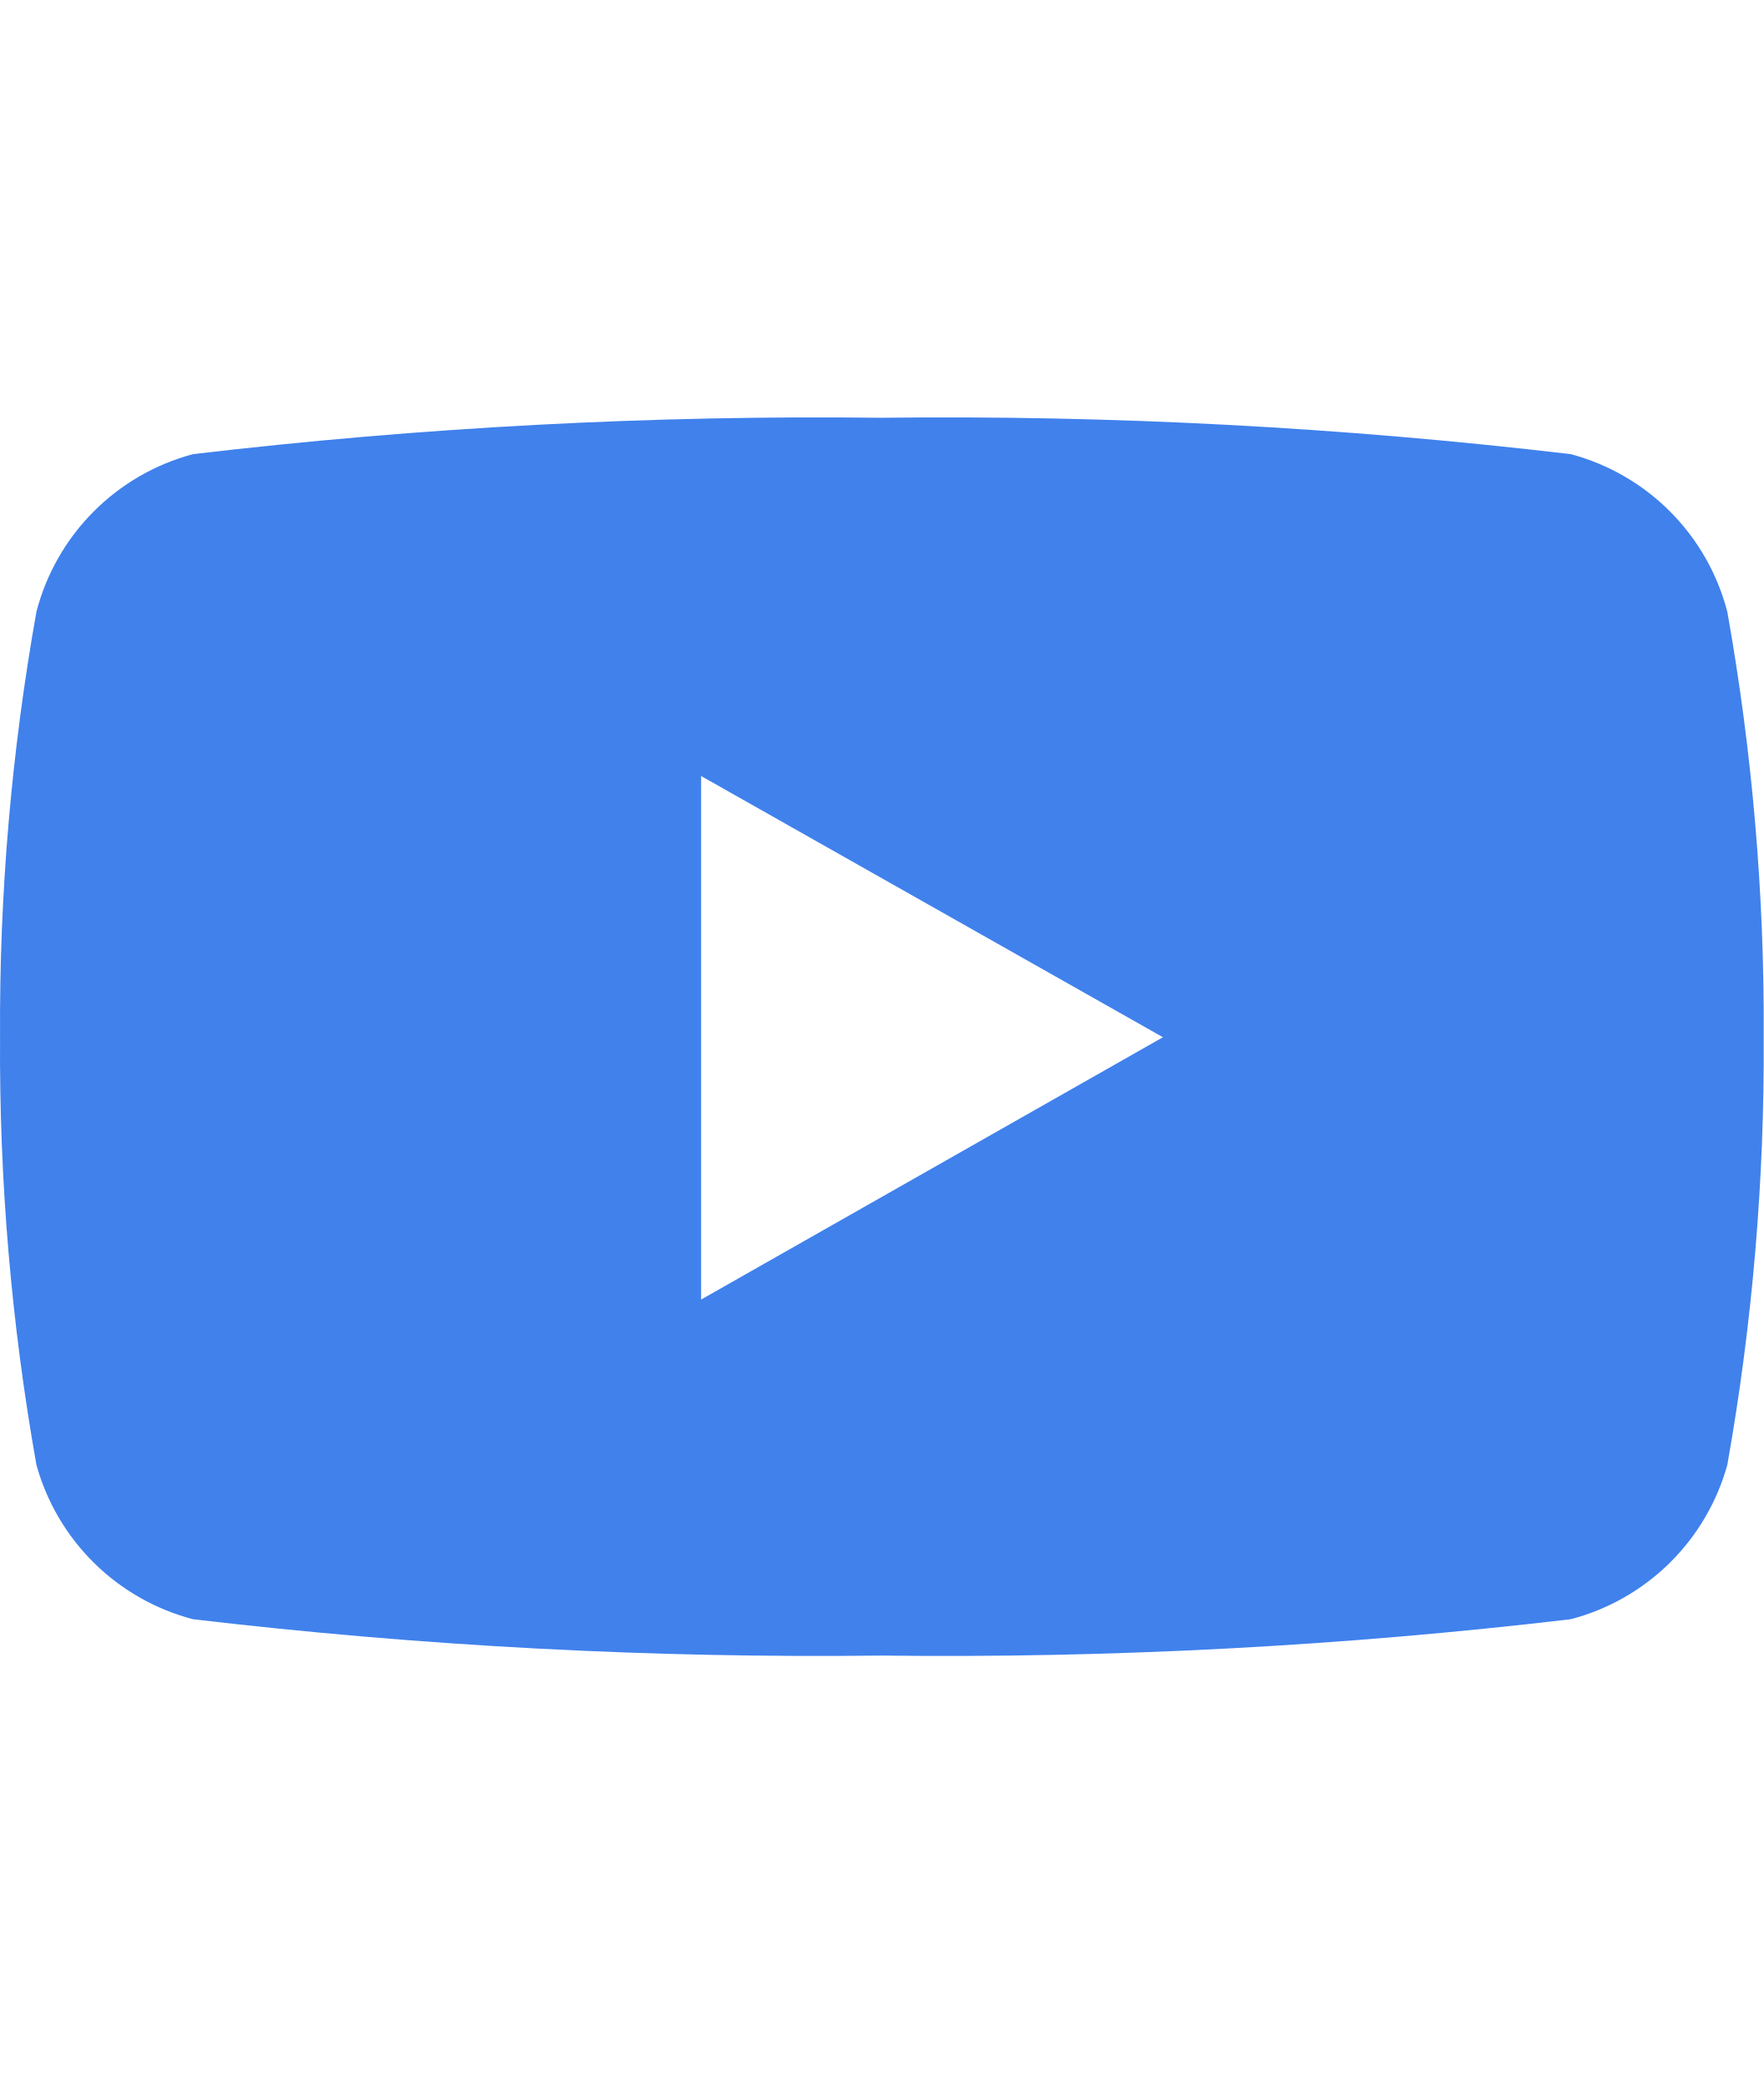
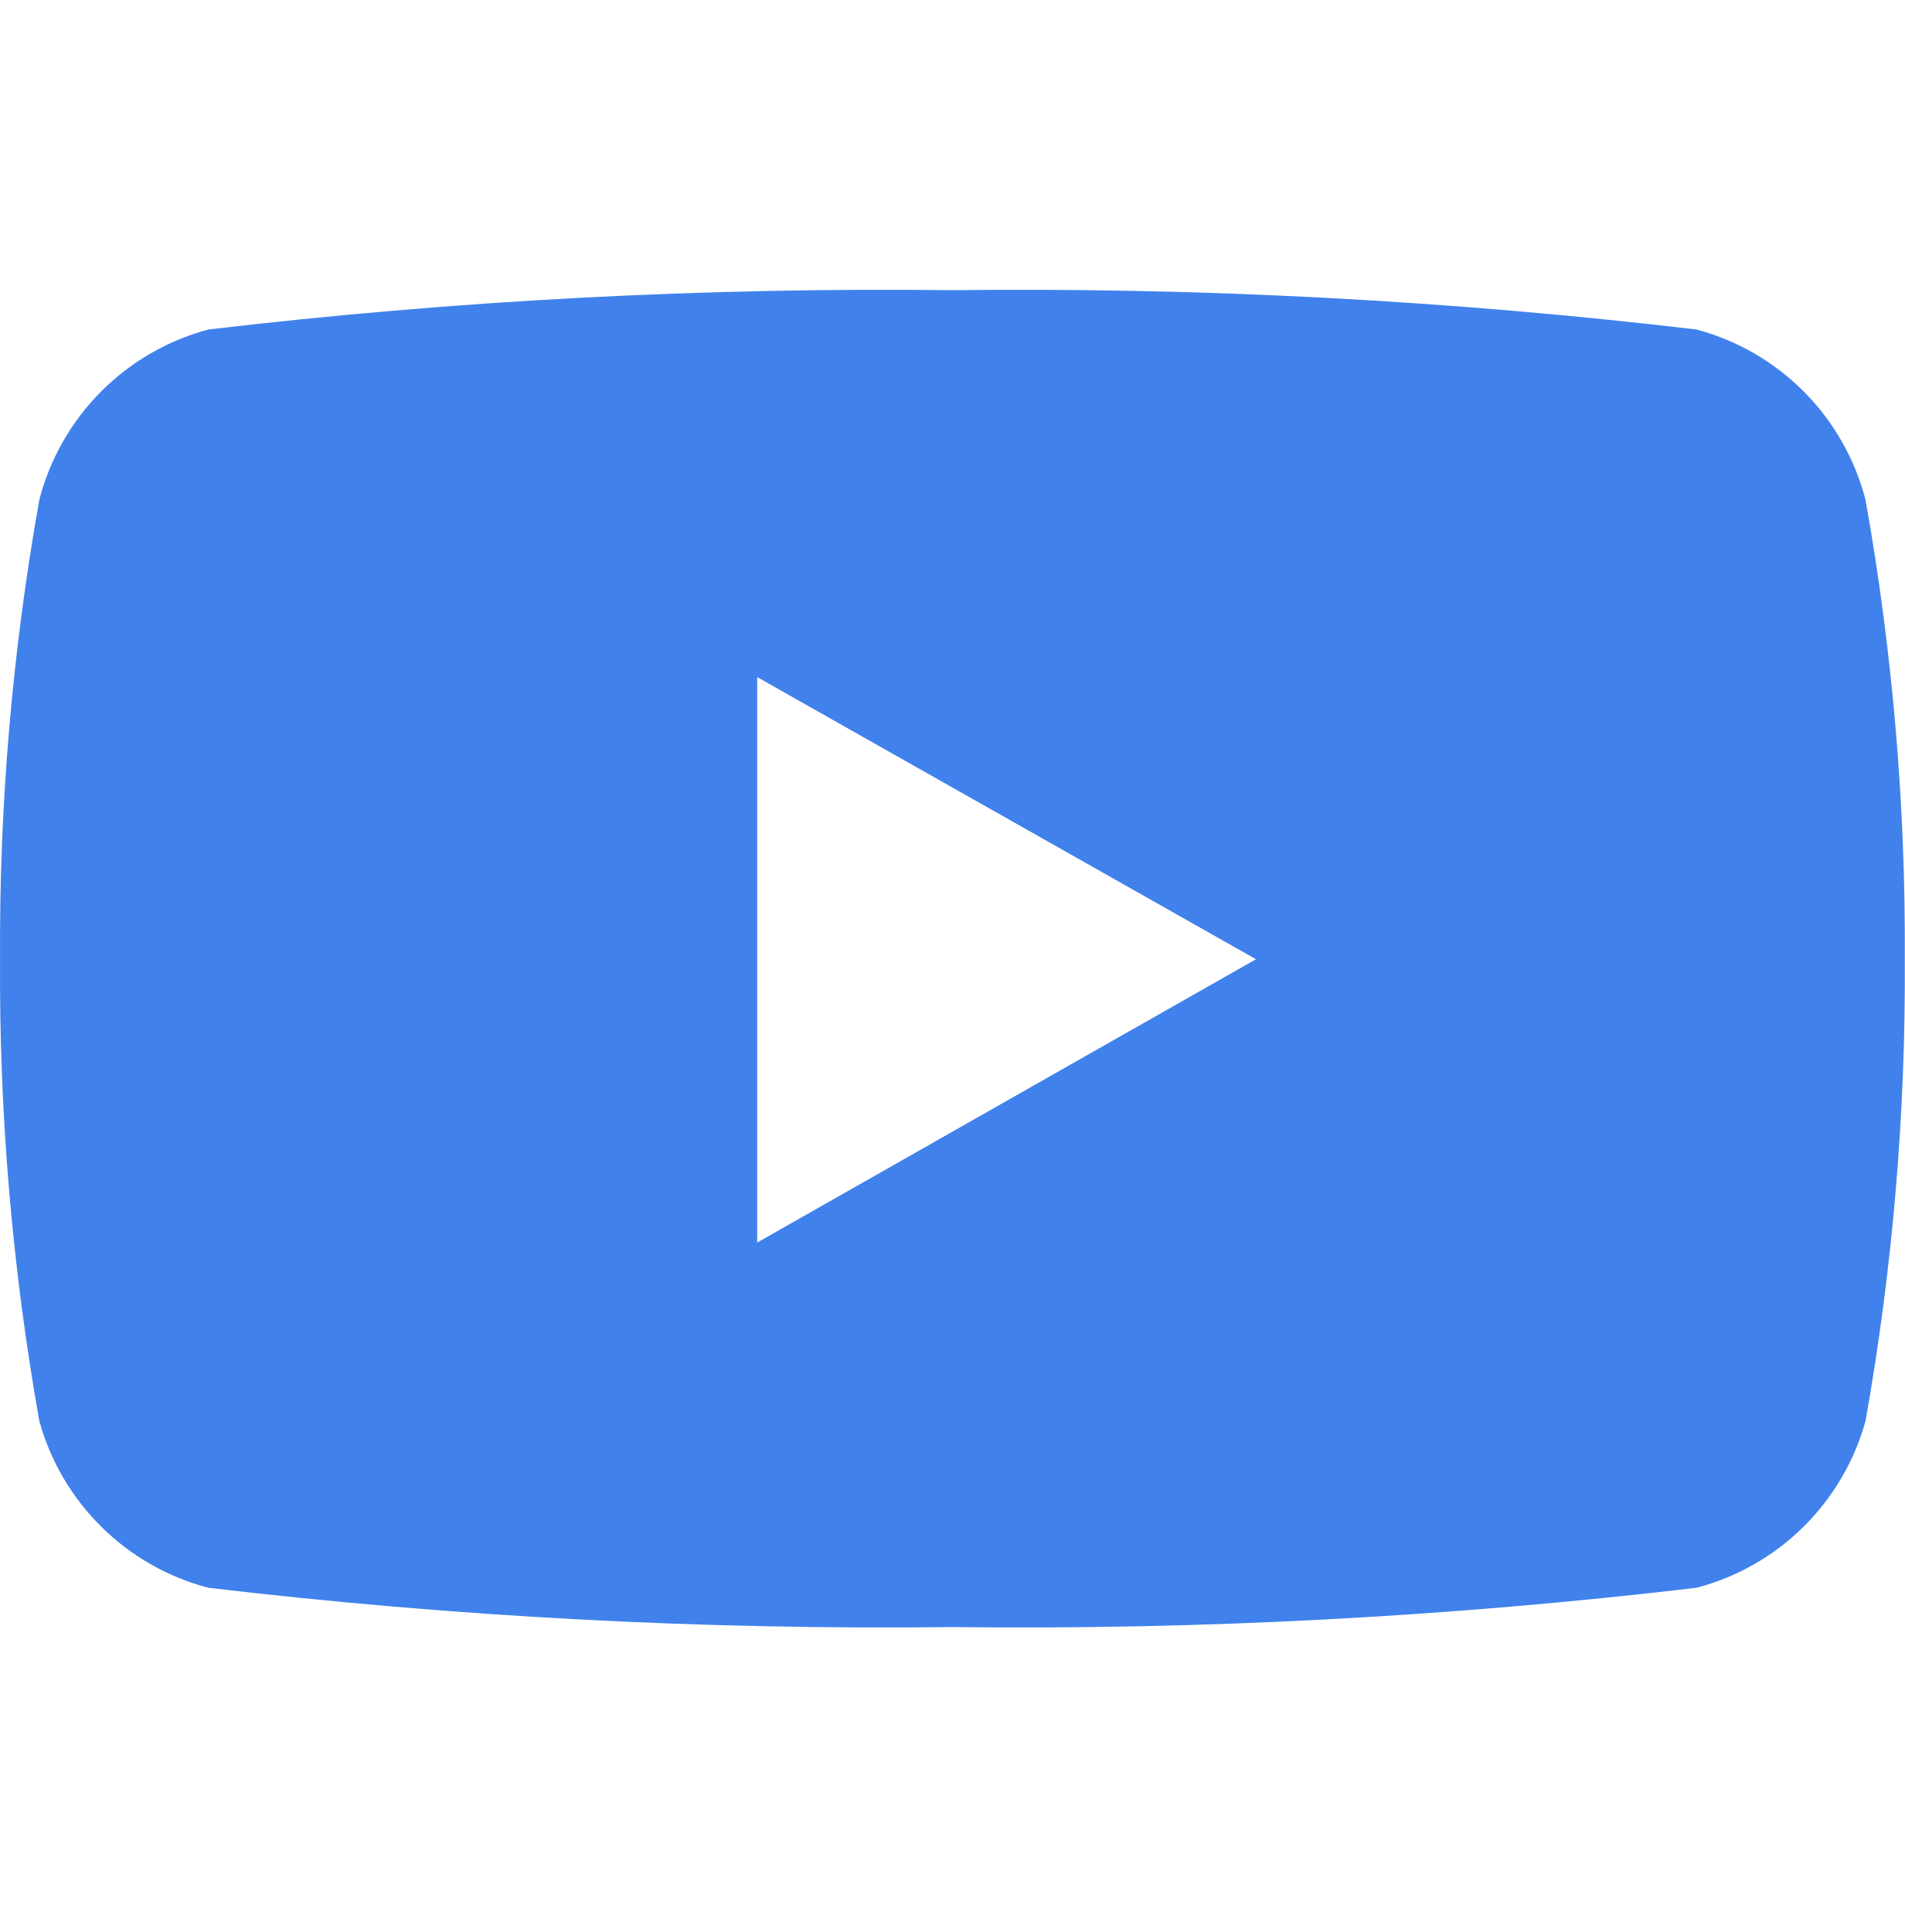
- <svg xmlns="http://www.w3.org/2000/svg" width="60" height="71" viewBox="0 0 100 71" fill="none">
+ <svg xmlns="http://www.w3.org/2000/svg" width="70" height="71" viewBox="0 0 100 71" fill="none">
  <path d="M97.935 11.021C97.379 8.879 96.265 6.923 94.706 5.353C93.147 3.783 91.198 2.655 89.061 2.084C76.099 0.555 63.051 -0.134 50 0.021C36.949 -0.134 23.902 0.555 10.94 2.084C8.802 2.655 6.854 3.783 5.294 5.353C3.735 6.923 2.621 8.879 2.065 11.021C0.645 18.983 -0.045 27.058 0.003 35.145C-0.048 43.274 0.643 51.39 2.065 59.393C2.65 61.501 3.777 63.417 5.334 64.953C6.891 66.489 8.824 67.589 10.94 68.143C23.902 69.672 36.949 70.361 50 70.205C63.051 70.361 76.099 69.672 89.061 68.143C91.176 67.589 93.109 66.489 94.666 64.953C96.223 63.417 97.351 61.501 97.935 59.393C99.358 51.39 100.047 43.274 99.998 35.145C100.046 27.058 99.355 18.983 97.935 11.021ZM39.751 50.081V20.333L65.937 35.145L39.751 50.019V50.081Z" fill="#4081ec" />
</svg>
